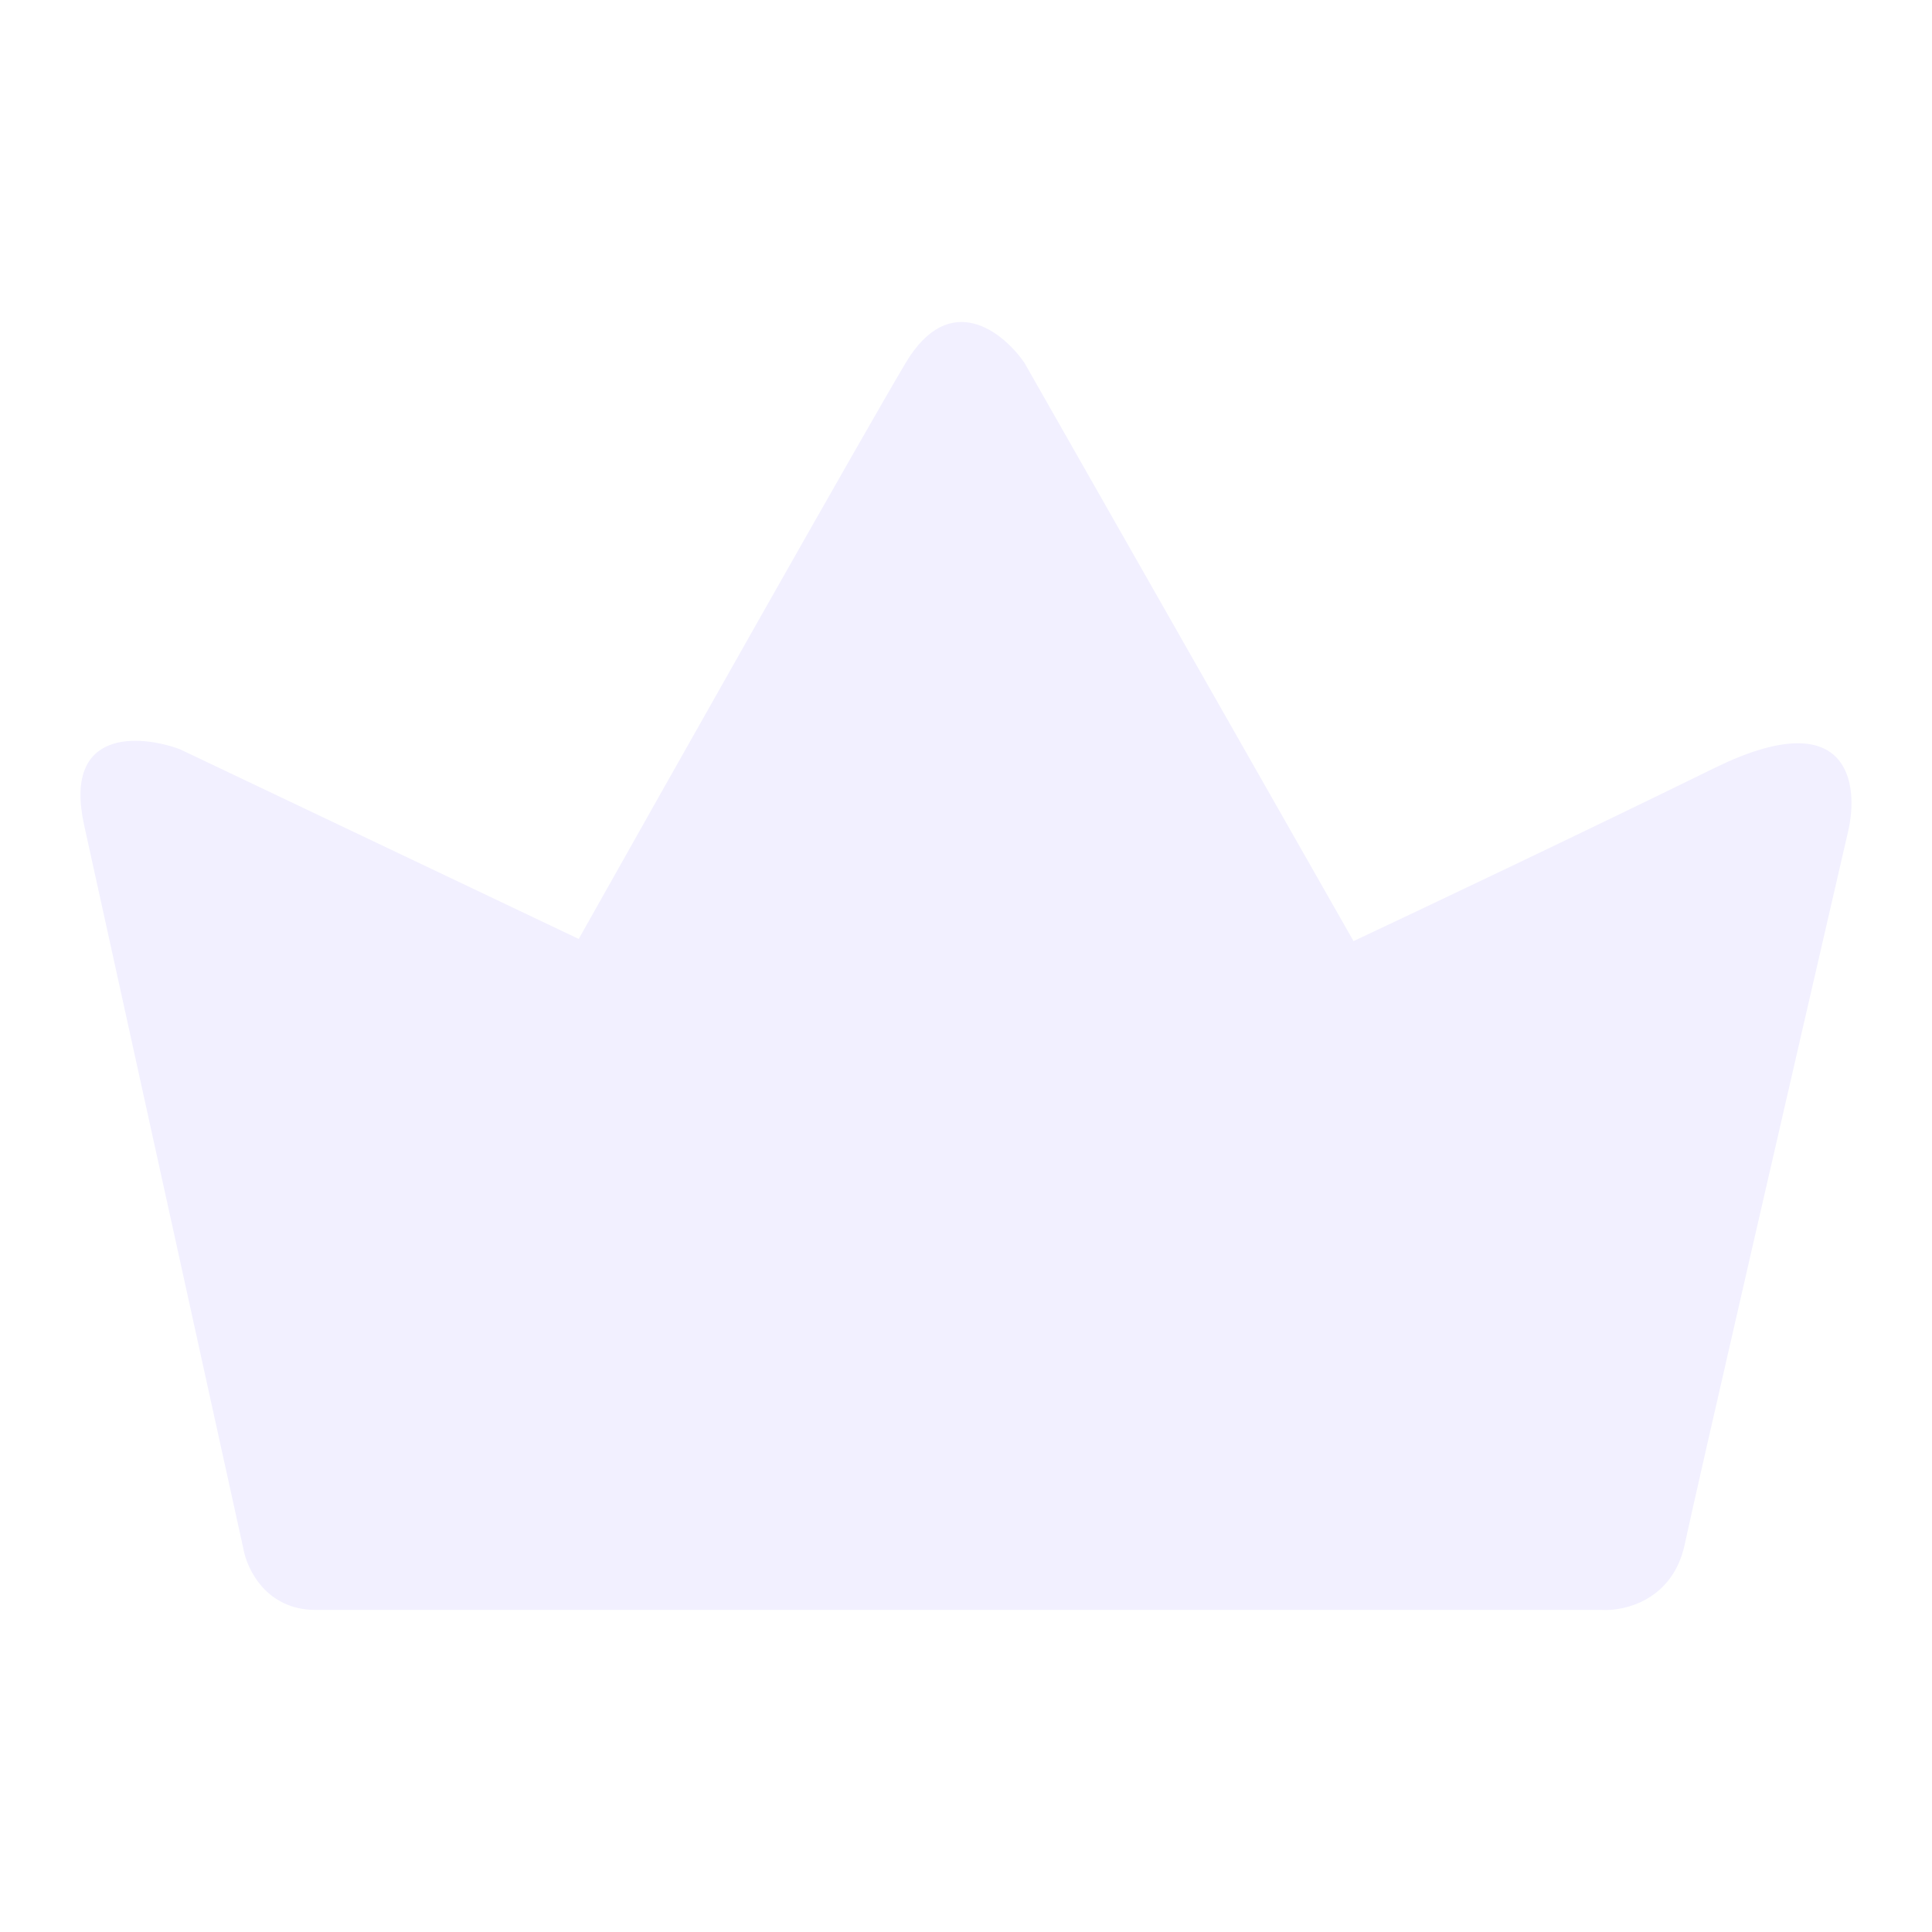
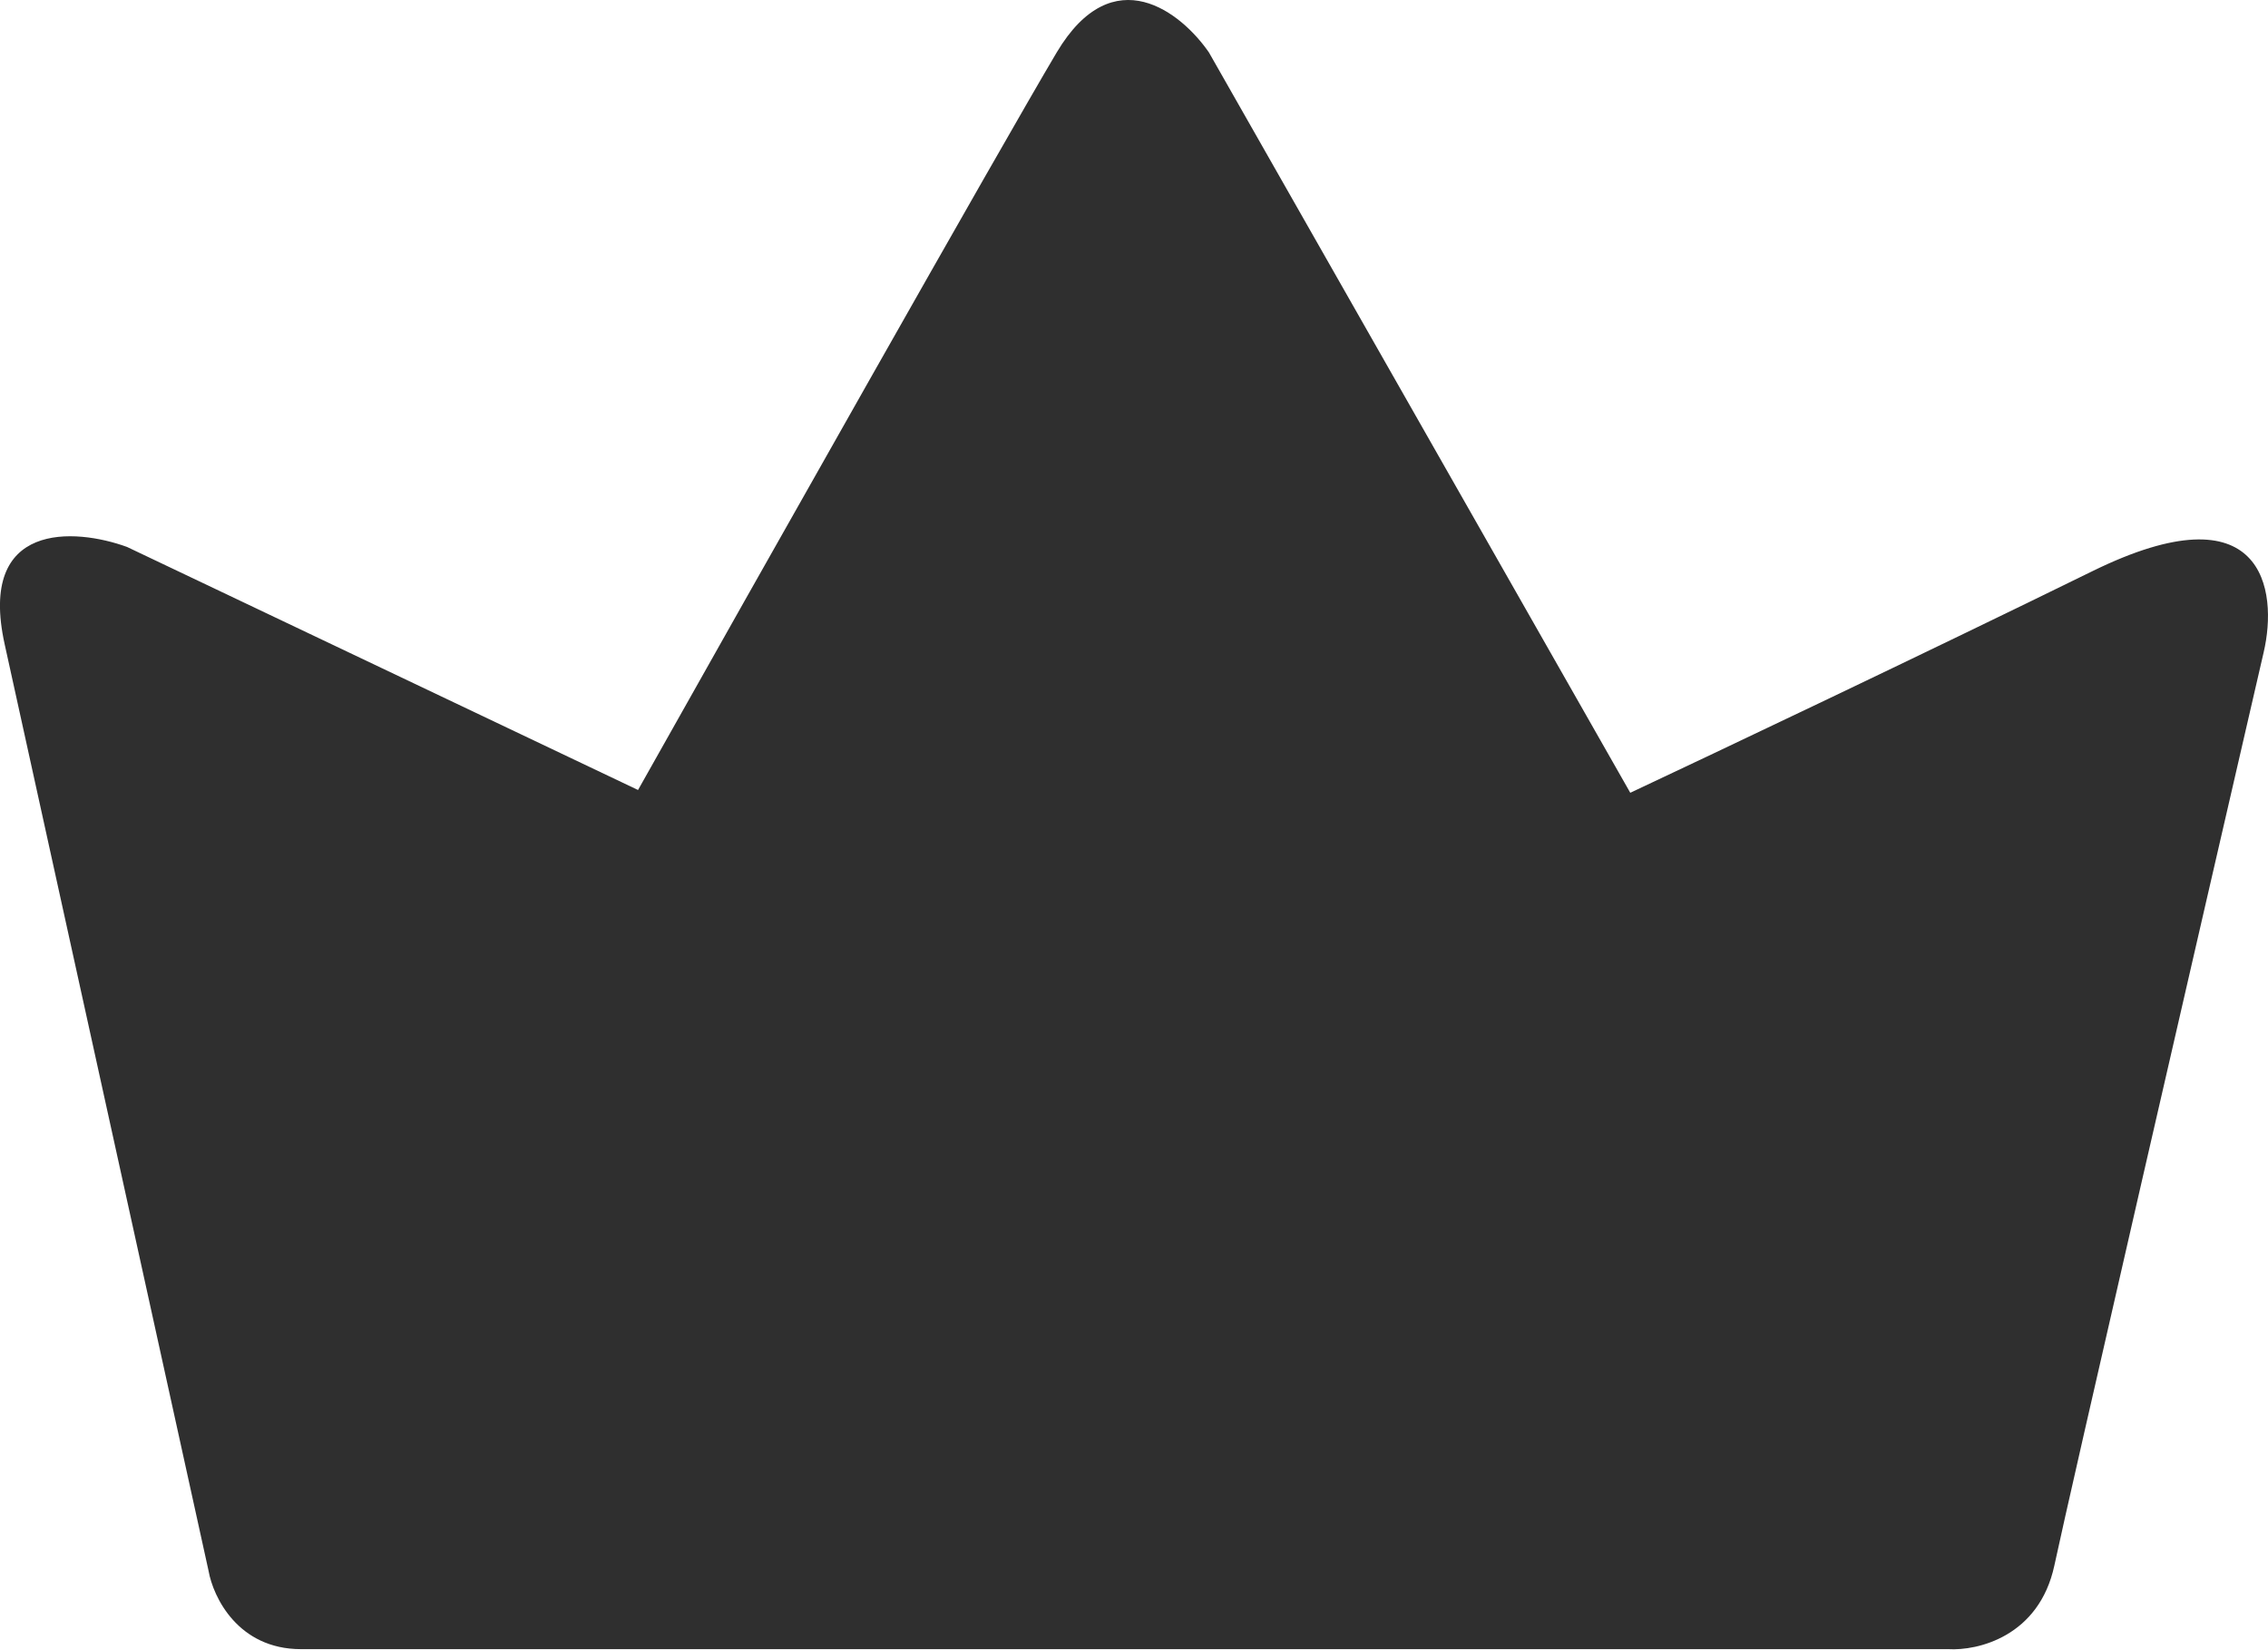
- <svg xmlns="http://www.w3.org/2000/svg" width="24" height="24" viewBox="0 0 24 24" fill="none">
-   <path d="M3.023 19.238L1.045 10.249C0.782 9.054 1.727 9.122 2.232 9.306L7.189 11.664C8.314 9.664 10.702 5.432 11.25 4.509C11.799 3.587 12.463 4.125 12.727 4.509L16.814 11.691C17.614 11.315 19.63 10.359 21.297 9.541C22.963 8.724 23.099 9.725 22.958 10.328C22.343 12.992 21.075 18.494 20.928 19.186C20.78 19.878 20.181 20.016 19.899 19.999H3.92C3.308 19.999 3.067 19.492 3.023 19.238Z" fill="#F2F0FF" />
+ <svg xmlns="http://www.w3.org/2000/svg" width="22" height="16" viewBox="0 0 22 16" fill="none">
+   <path d="M2.023 15.239L0.045 6.249C-0.218 5.054 0.727 5.122 1.232 5.306L6.189 7.664C7.314 5.664 9.702 1.432 10.25 0.509C10.799 -0.413 11.463 0.125 11.727 0.509L15.814 7.691C16.614 7.315 18.63 6.359 20.297 5.541C21.963 4.724 22.099 5.725 21.958 6.328C21.343 8.992 20.075 14.494 19.928 15.186C19.78 15.878 19.181 16.016 18.899 15.999H2.92C2.308 15.999 2.067 15.492 2.023 15.239Z" fill="#2F2F2F" />
</svg>
